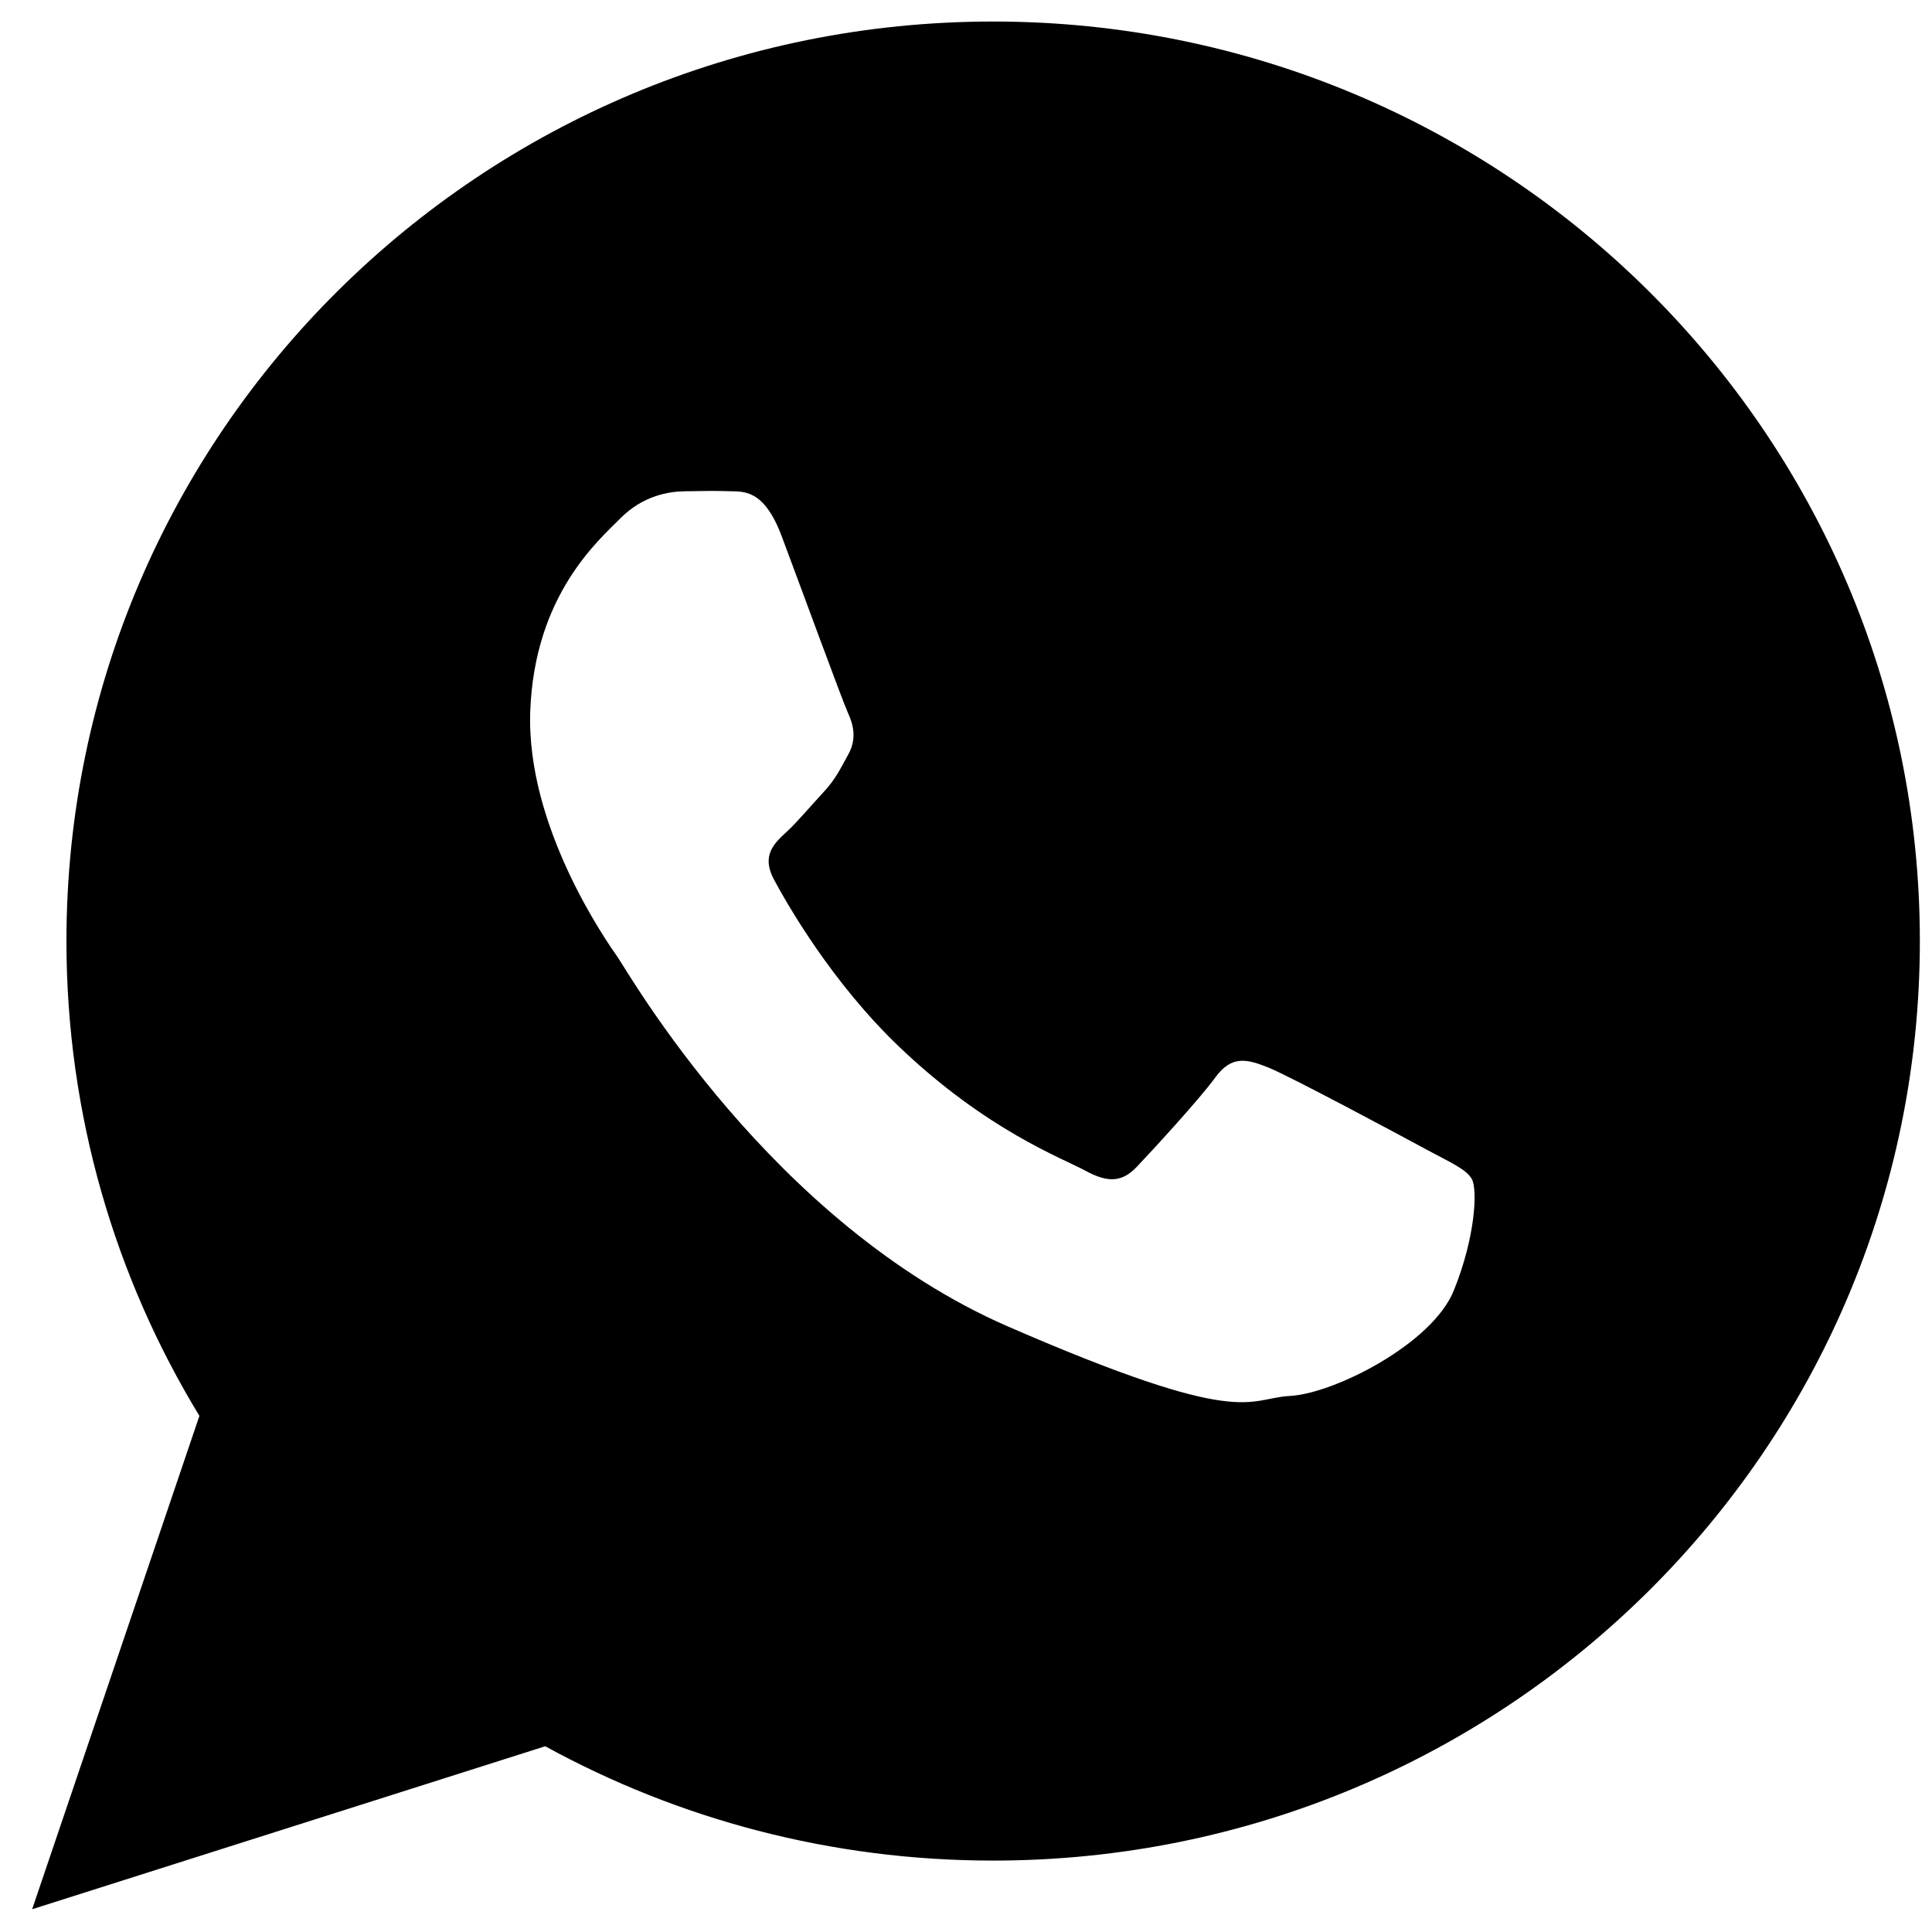
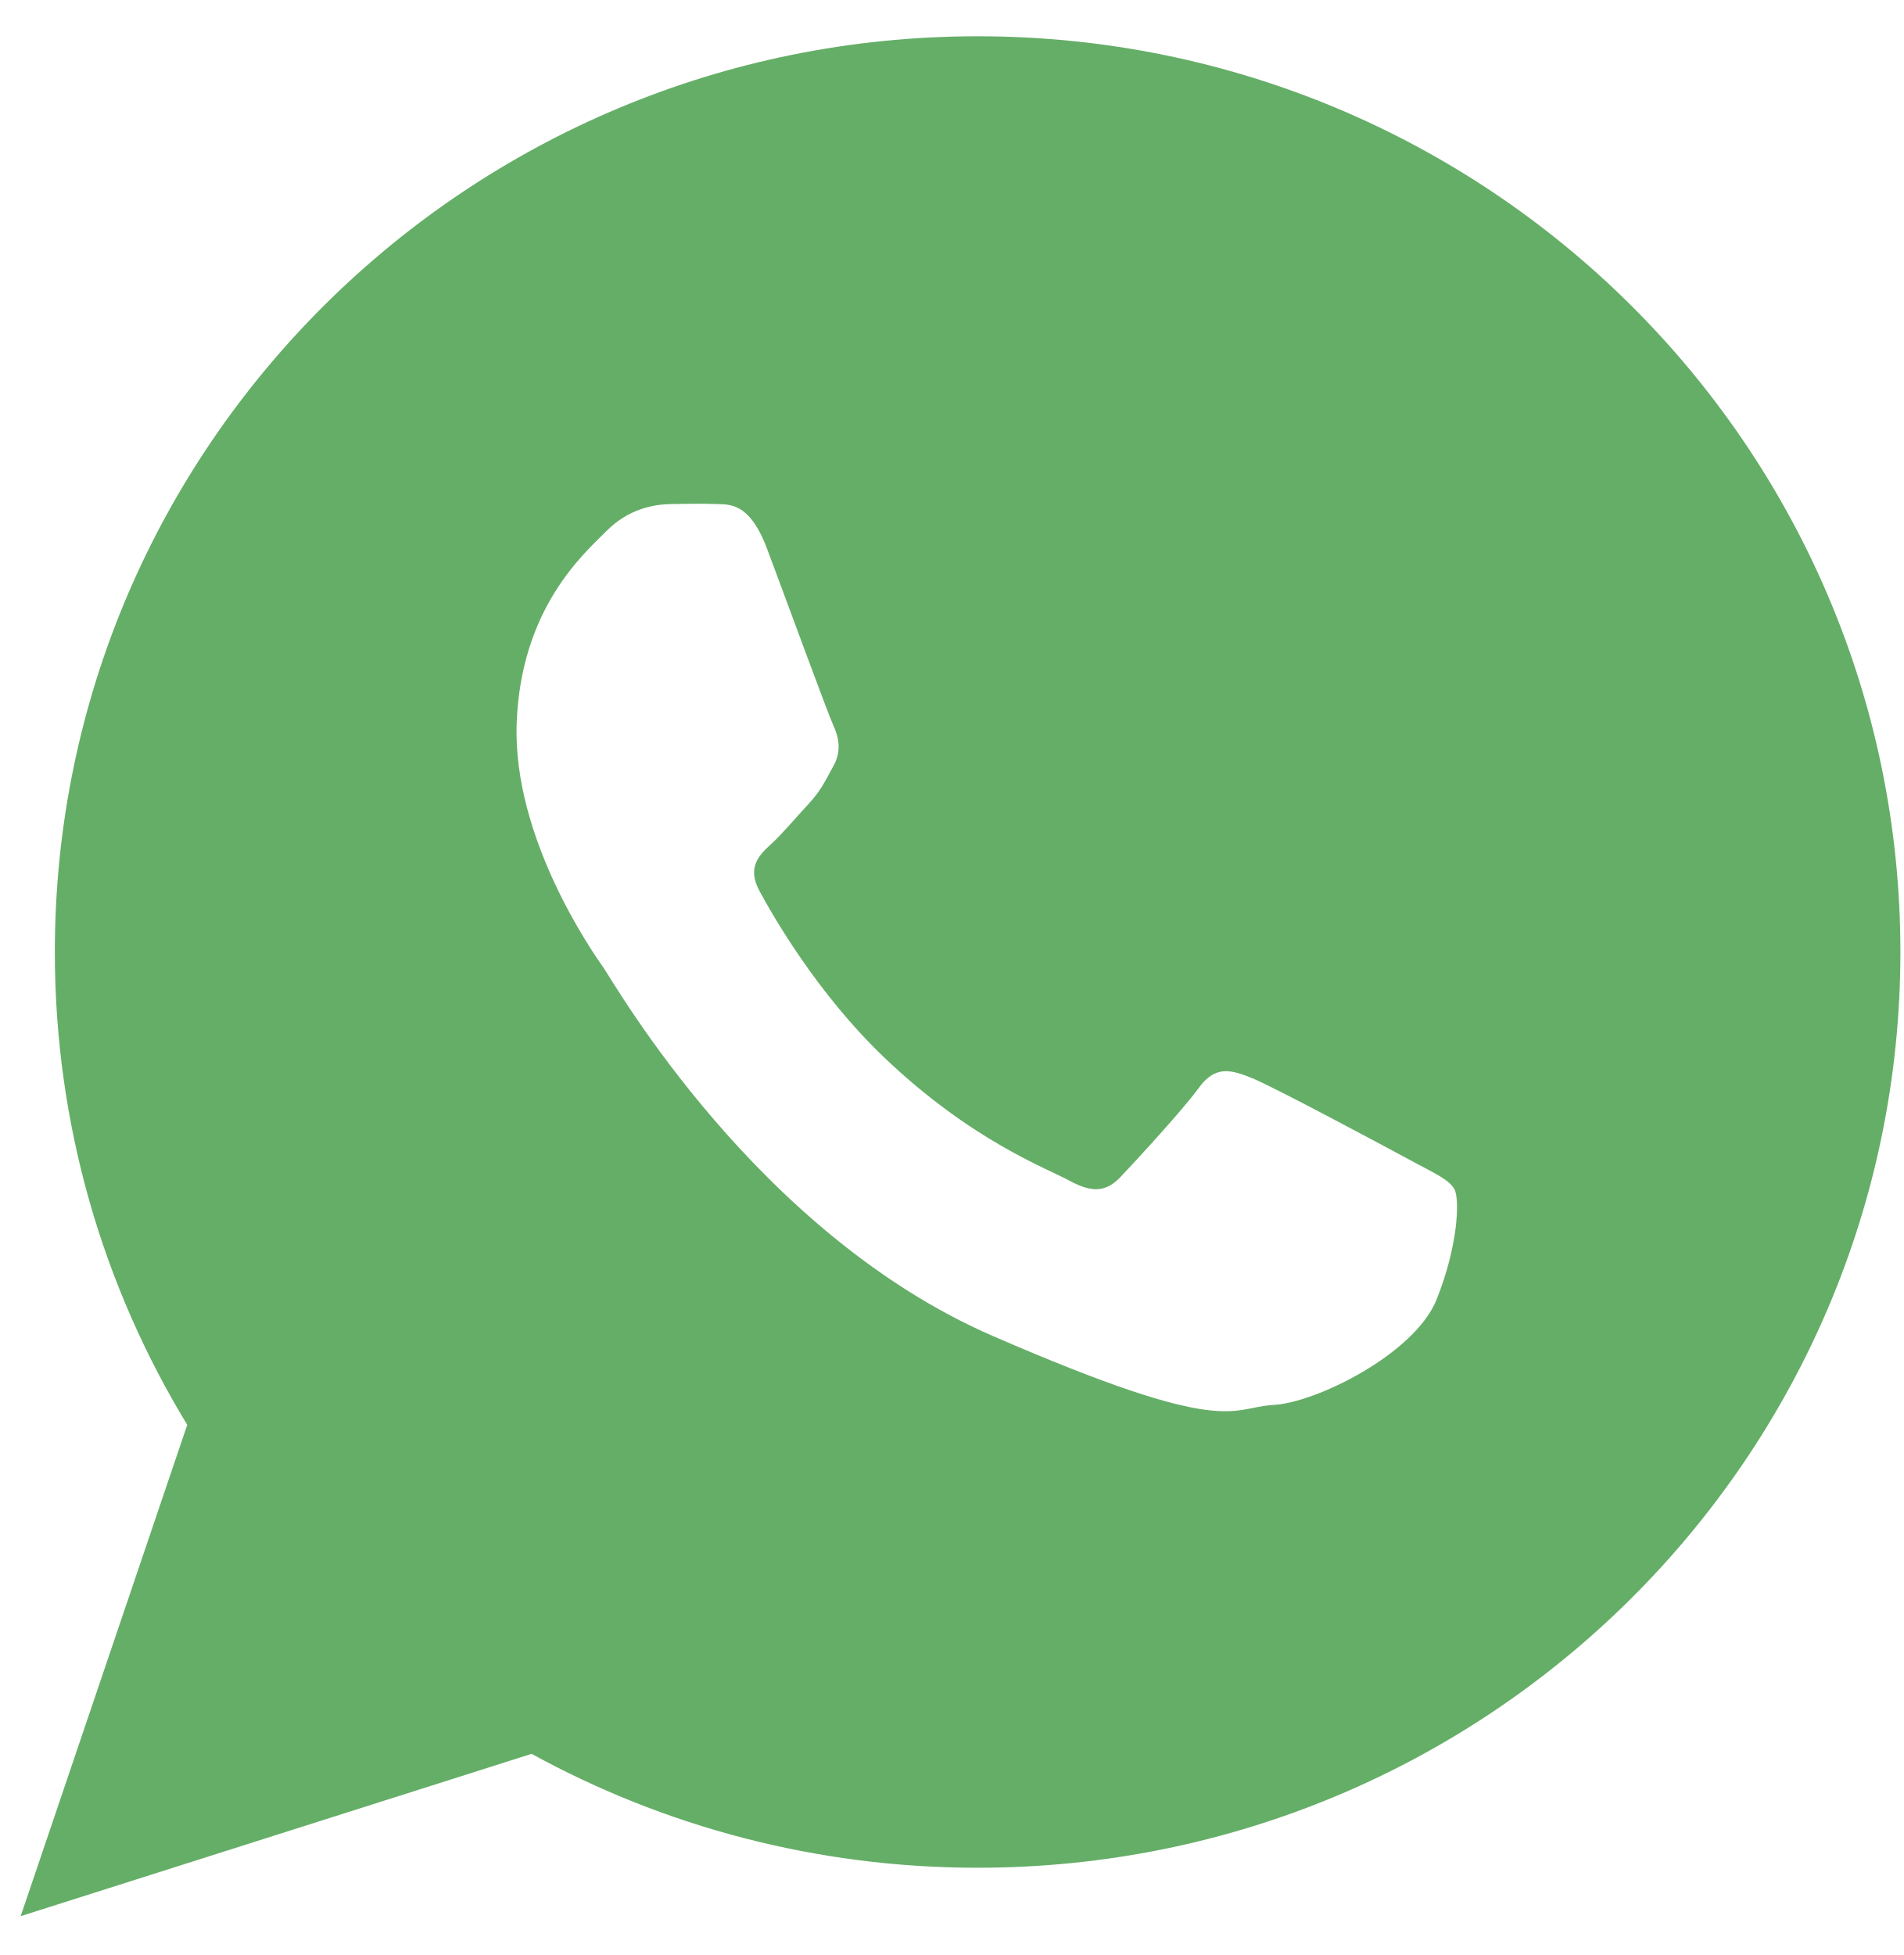
- <svg xmlns="http://www.w3.org/2000/svg" width="28" height="28" viewBox="0 0 28 28" fill="none">
-   <path d="M14.393 0.312C6.976 0.312 0.963 6.278 0.963 13.638C0.963 16.156 1.667 18.511 2.89 20.52L0.466 27.67L7.902 25.308C9.826 26.363 12.039 26.965 14.393 26.965C21.811 26.965 27.824 20.998 27.824 13.638C27.824 6.278 21.811 0.312 14.393 0.312ZM21.071 18.7C20.756 19.483 19.326 20.198 18.696 20.231C18.066 20.264 18.048 20.719 14.614 19.227C11.181 17.735 9.115 14.107 8.952 13.873C8.789 13.64 7.622 11.977 7.685 10.304C7.748 8.63 8.665 7.84 8.992 7.511C9.319 7.182 9.694 7.123 9.922 7.12C10.193 7.115 10.368 7.112 10.568 7.119C10.768 7.127 11.068 7.077 11.328 7.769C11.588 8.46 12.21 10.16 12.29 10.333C12.369 10.506 12.418 10.707 12.296 10.93C12.173 11.153 12.11 11.292 11.932 11.484C11.753 11.676 11.555 11.914 11.395 12.061C11.217 12.224 11.03 12.402 11.218 12.749C11.405 13.097 12.052 14.237 13.037 15.176C14.302 16.383 15.394 16.784 15.729 16.966C16.066 17.15 16.267 17.129 16.476 16.91C16.684 16.69 17.37 15.948 17.612 15.617C17.853 15.285 18.079 15.35 18.39 15.475C18.7 15.6 20.354 16.486 20.69 16.669C21.027 16.851 21.252 16.945 21.332 17.09C21.413 17.235 21.387 17.916 21.071 18.7Z" fill="black" />
+ <svg xmlns="http://www.w3.org/2000/svg" width="37" height="38" viewBox="0 0 37 38" fill="none">
+   <path d="M19.004 0.705C9.097 0.705 1.066 8.673 1.066 18.504C1.066 21.867 2.006 25.012 3.64 27.695L0.402 37.245L10.334 34.09C12.904 35.499 15.859 36.304 19.004 36.304C28.911 36.304 36.942 28.334 36.942 18.504C36.942 8.673 28.911 0.705 19.004 0.705ZM27.924 25.264C27.502 26.31 25.593 27.265 24.751 27.309C23.91 27.354 23.886 27.961 19.299 25.968C14.713 23.976 11.954 19.13 11.737 18.818C11.519 18.507 9.96 16.286 10.044 14.05C10.129 11.814 11.353 10.759 11.79 10.321C12.227 9.881 12.727 9.803 13.033 9.798C13.394 9.792 13.628 9.787 13.895 9.797C14.162 9.807 14.563 9.741 14.91 10.664C15.258 11.588 16.088 13.858 16.195 14.089C16.301 14.321 16.367 14.589 16.203 14.886C16.039 15.184 15.955 15.37 15.717 15.627C15.477 15.884 15.213 16.201 15 16.398C14.761 16.615 14.513 16.852 14.763 17.317C15.013 17.781 15.877 19.303 17.192 20.558C18.882 22.17 20.34 22.705 20.789 22.949C21.238 23.194 21.507 23.167 21.786 22.873C22.064 22.58 22.98 21.589 23.303 21.146C23.625 20.703 23.927 20.79 24.342 20.957C24.756 21.124 26.965 22.307 27.415 22.551C27.864 22.795 28.164 22.921 28.272 23.114C28.379 23.308 28.345 24.218 27.924 25.264Z" fill="#65AE67" />
</svg>
